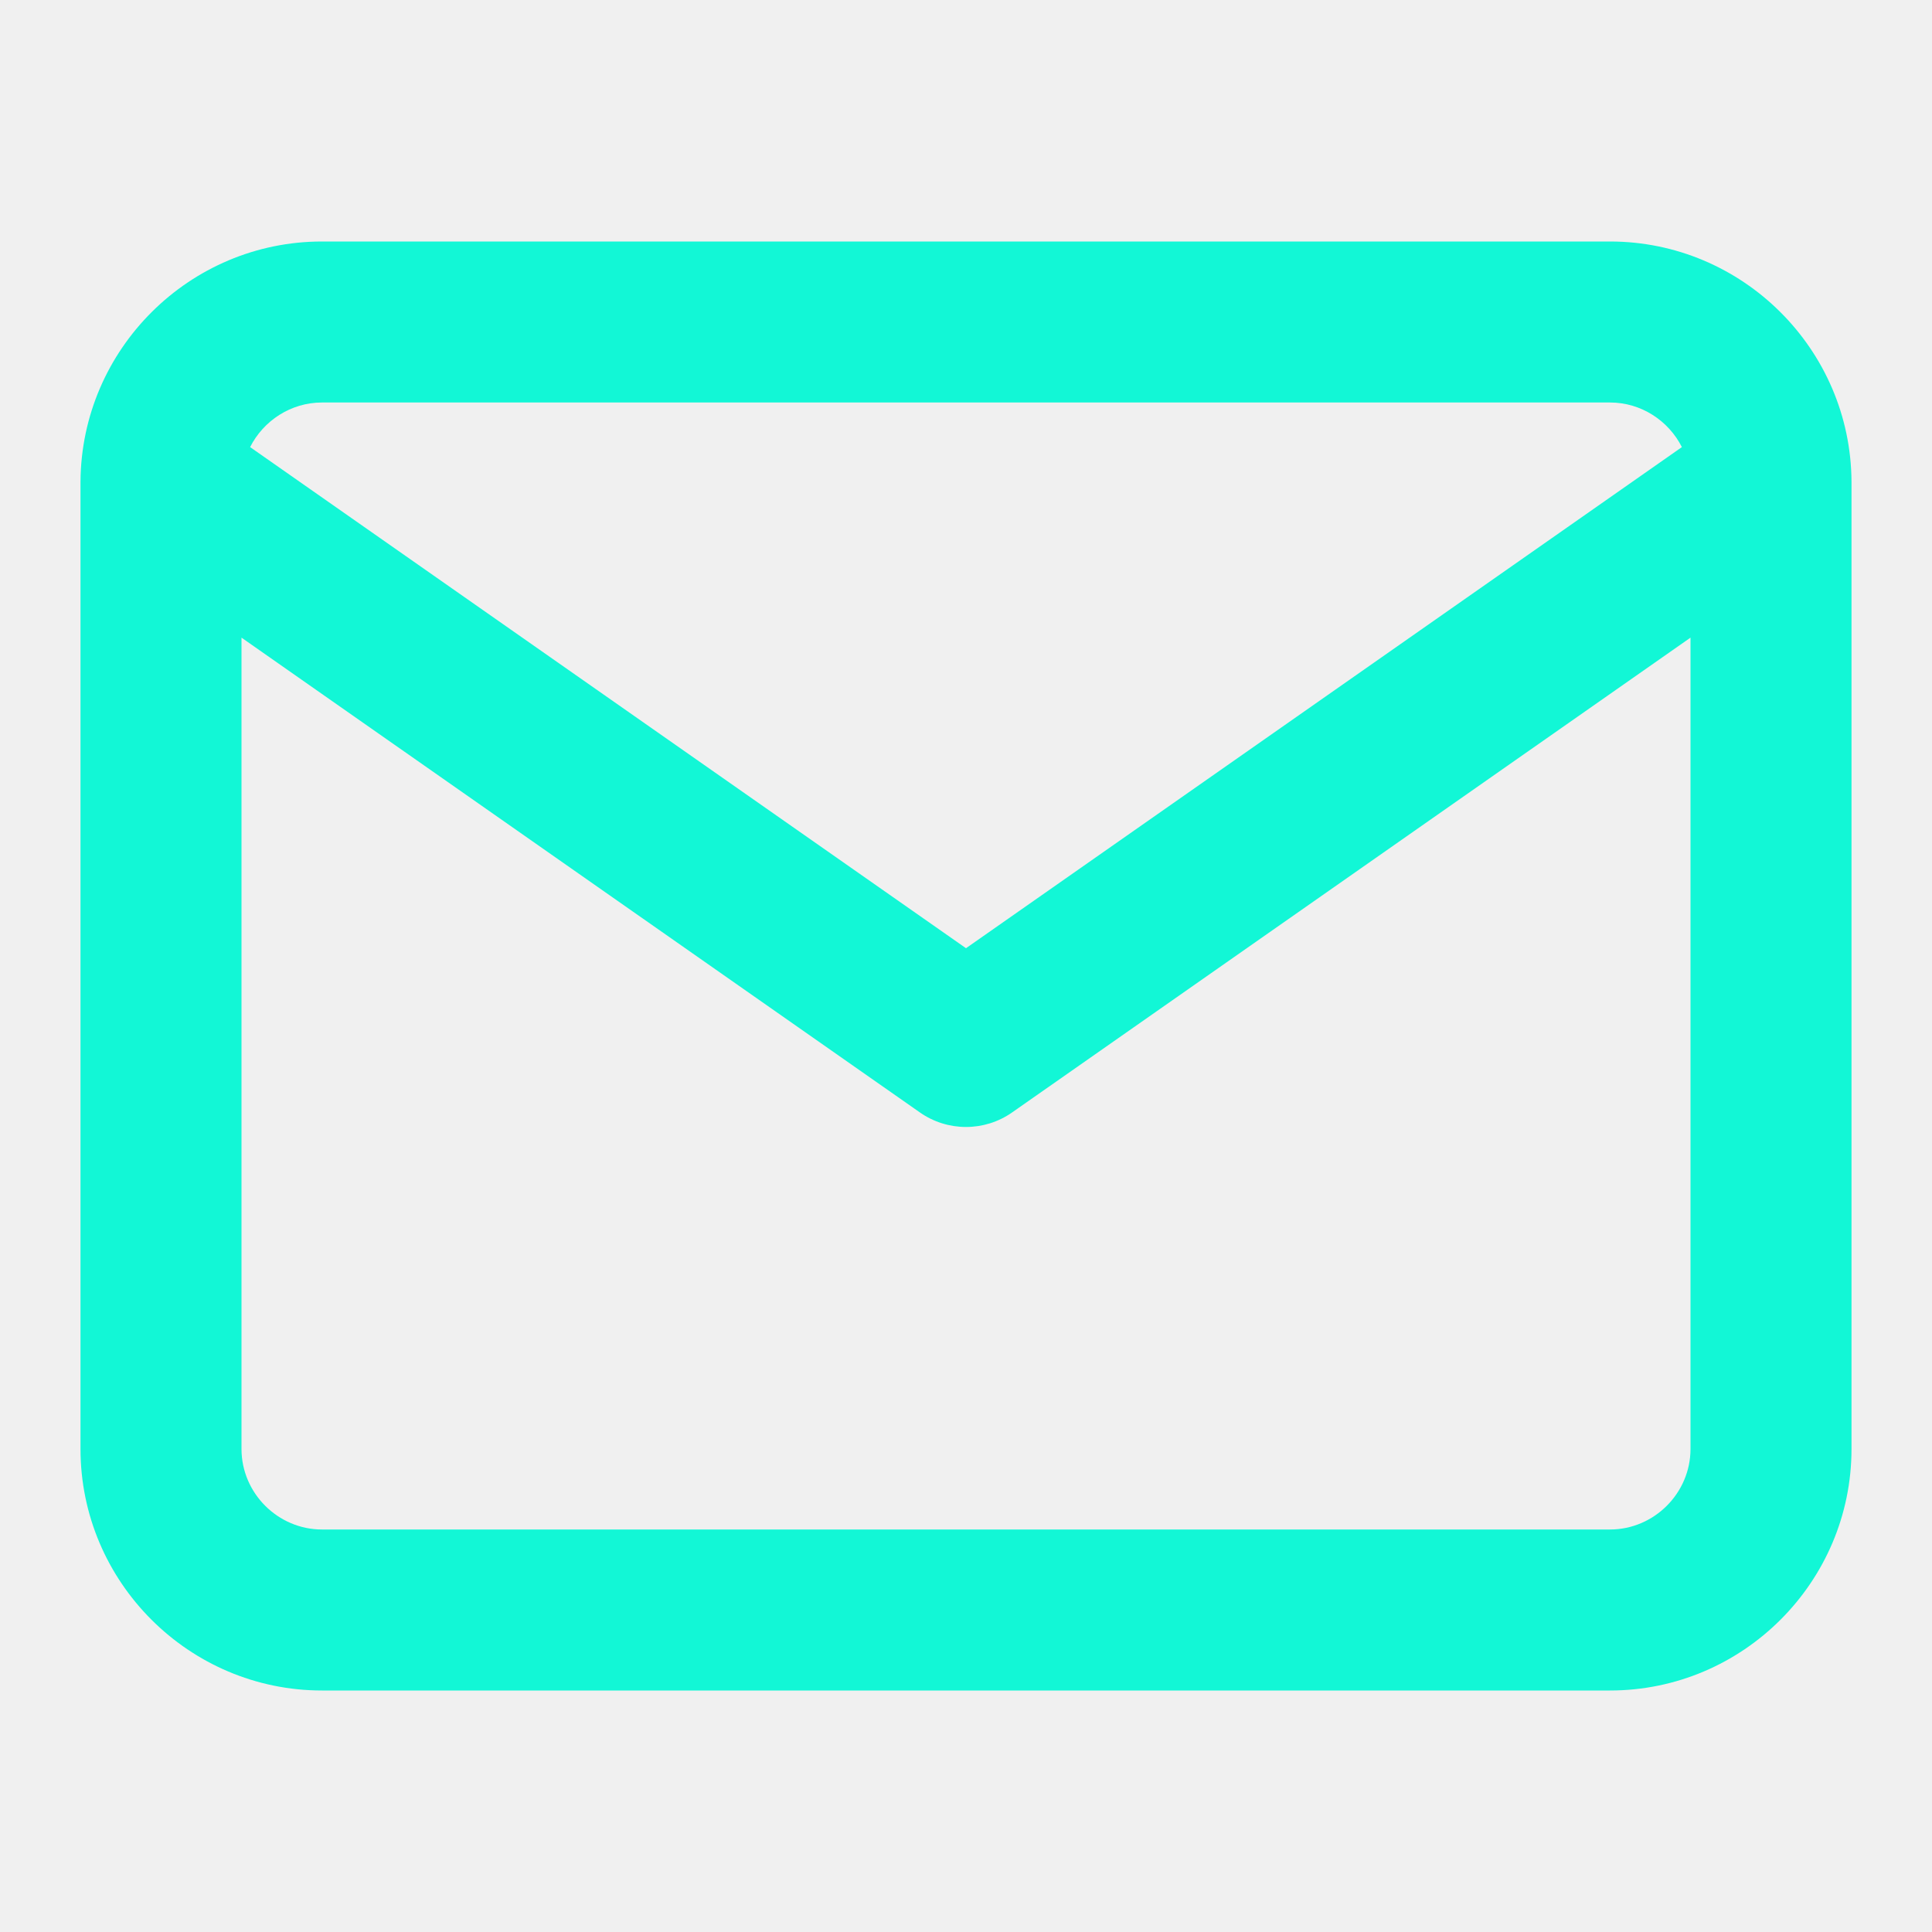
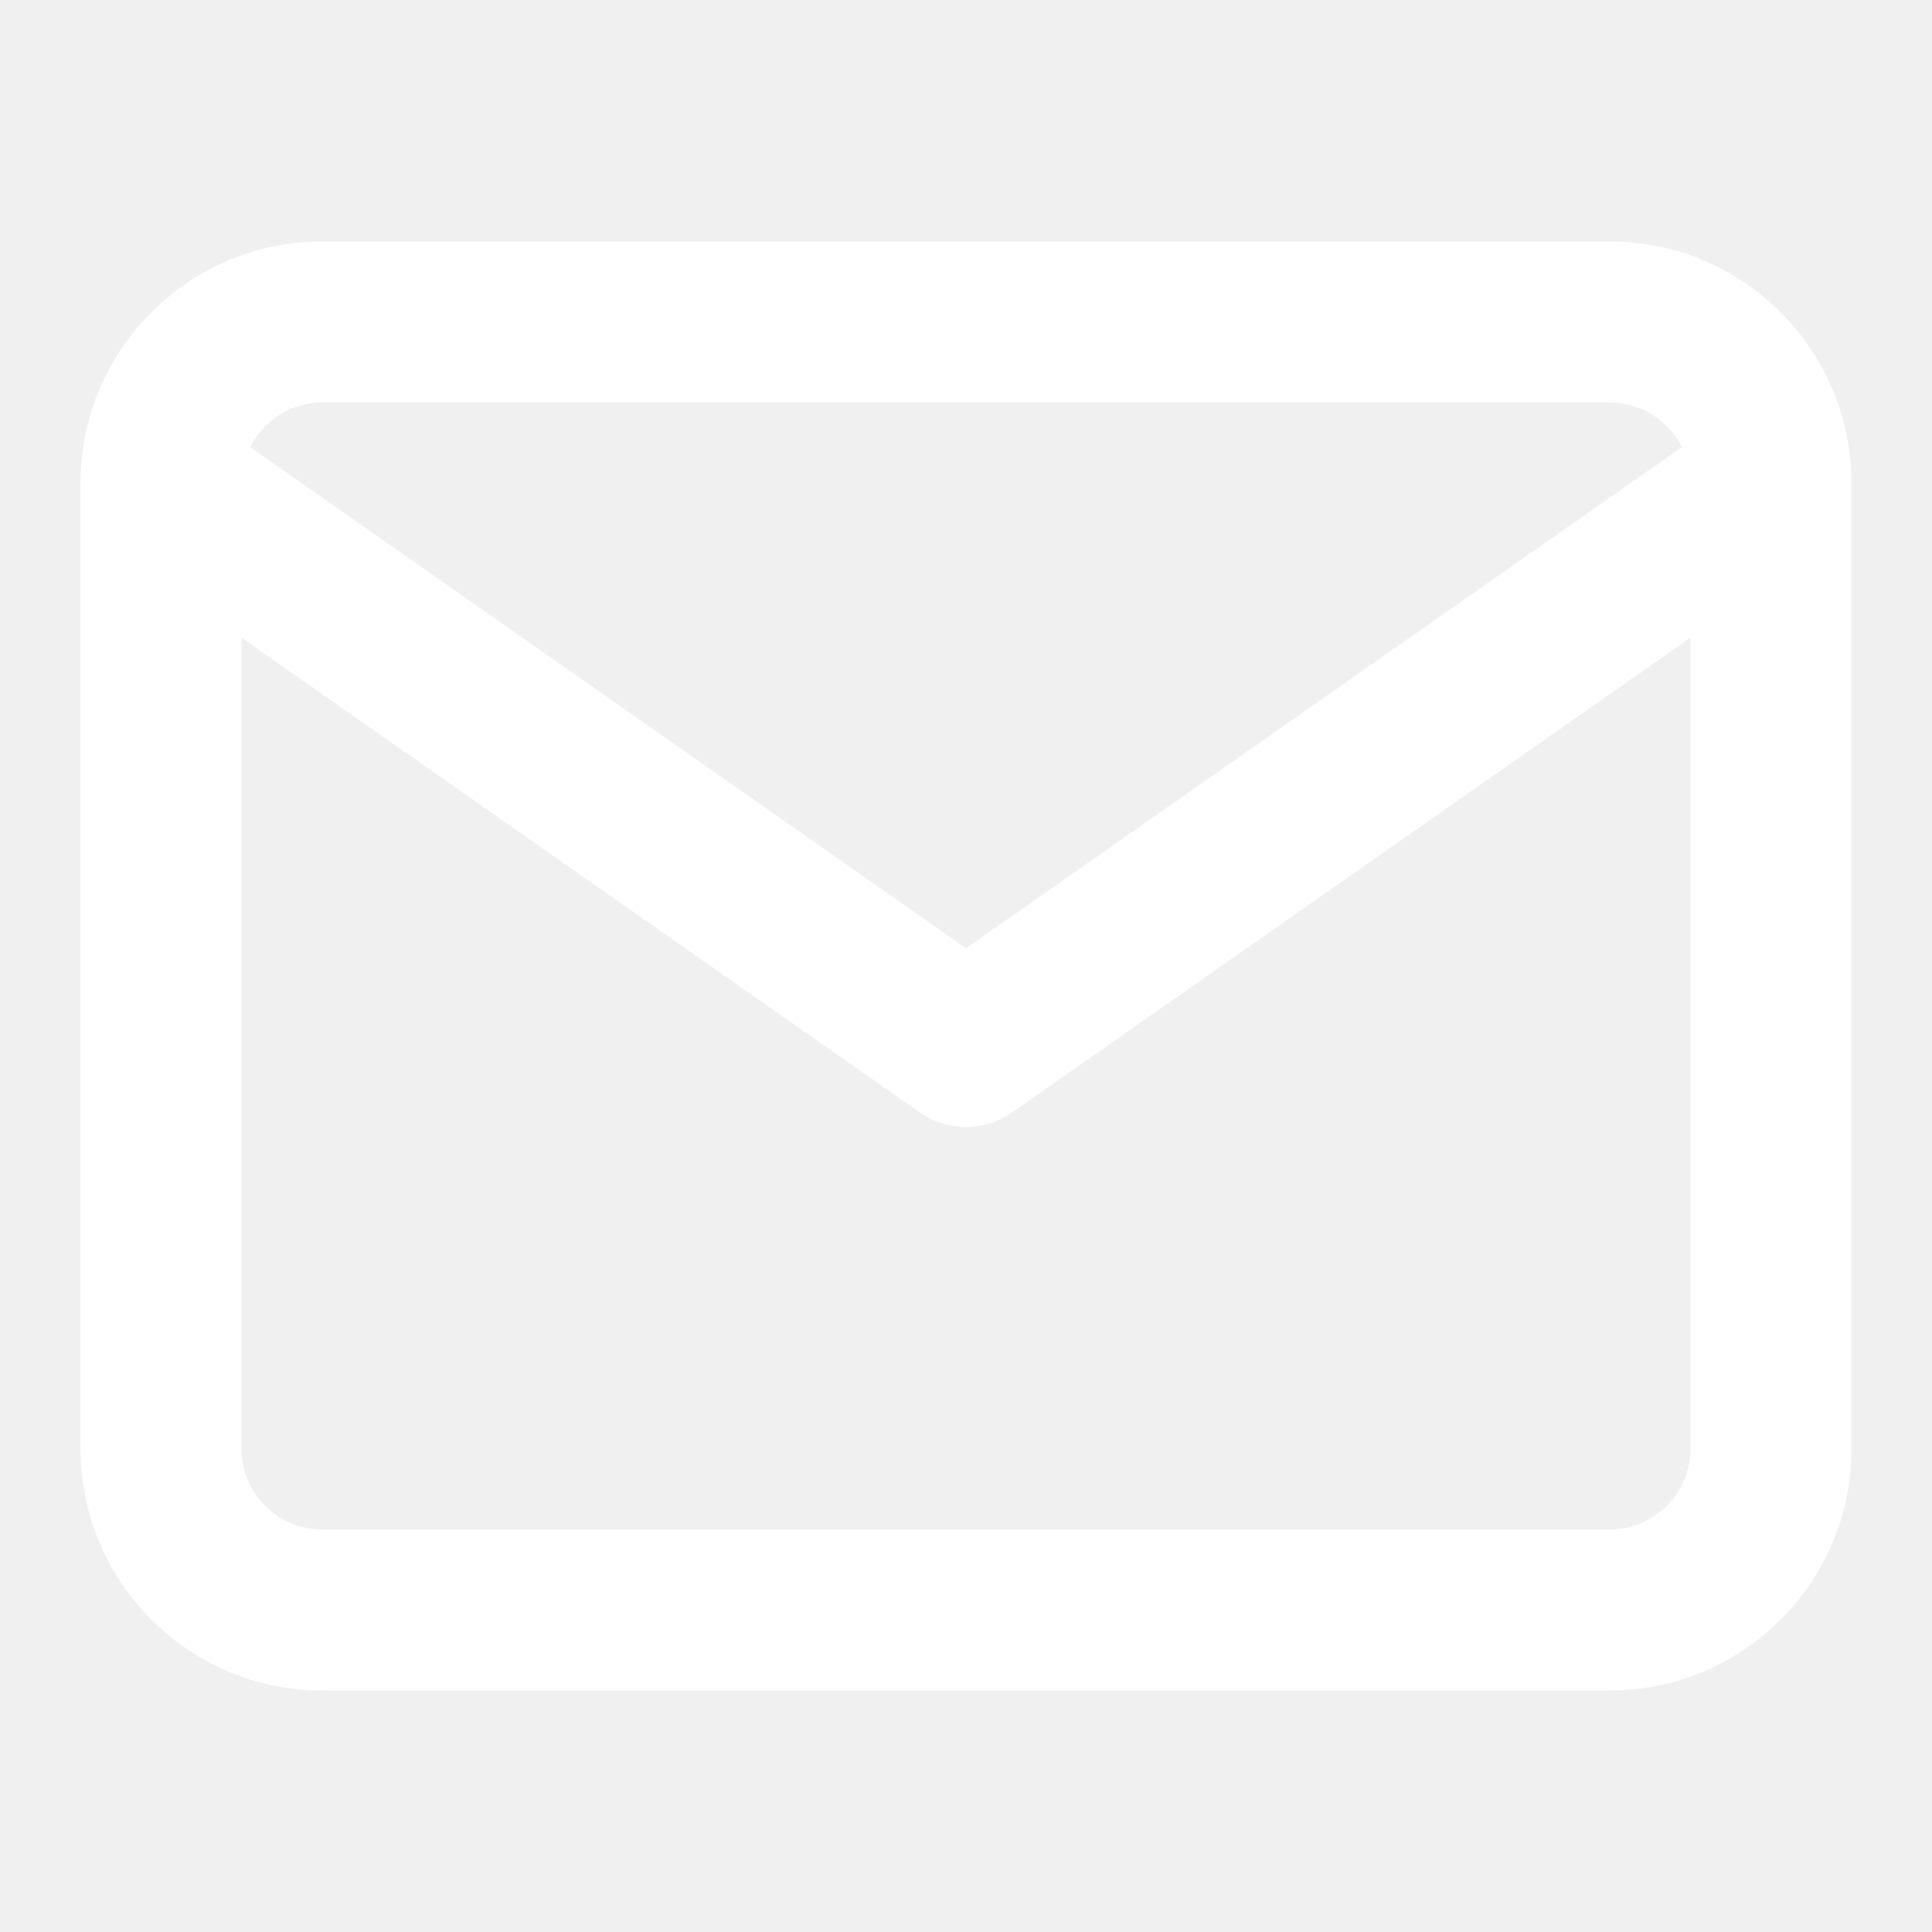
<svg xmlns="http://www.w3.org/2000/svg" width="24" height="24" viewBox="0 0 24 24" fill="none">
-   <path fill-rule="evenodd" clip-rule="evenodd" d="M1 5.983C1 5.993 1 6.002 1 6.012V18C1 19.652 2.348 21 4 21H20C21.652 21 23 19.652 23 18V6.012C23 6.002 23 5.992 23 5.983C22.991 4.338 21.646 3 20 3H4C2.354 3 1.01 4.338 1 5.983ZM3.107 5.554C3.272 5.227 3.612 5 4 5H20C20.388 5 20.728 5.227 20.893 5.554L12 11.779L3.107 5.554ZM21 7.921V18C21 18.548 20.548 19 20 19H4C3.452 19 3 18.548 3 18V7.921L11.427 13.819C11.771 14.06 12.229 14.06 12.573 13.819L21 7.921Z" fill="#12F7D6" />
+   <path fill-rule="evenodd" clip-rule="evenodd" d="M1 5.983C1 5.993 1 6.002 1 6.012V18C1 19.652 2.348 21 4 21H20C21.652 21 23 19.652 23 18V6.012C23 6.002 23 5.992 23 5.983C22.991 4.338 21.646 3 20 3H4C2.354 3 1.01 4.338 1 5.983ZM3.107 5.554C3.272 5.227 3.612 5 4 5H20C20.388 5 20.728 5.227 20.893 5.554L12 11.779L3.107 5.554ZM21 7.921V18C21 18.548 20.548 19 20 19H4C3.452 19 3 18.548 3 18V7.921L11.427 13.819C11.771 14.06 12.229 14.06 12.573 13.819L21 7.921Z" fill="white" />
</svg>
